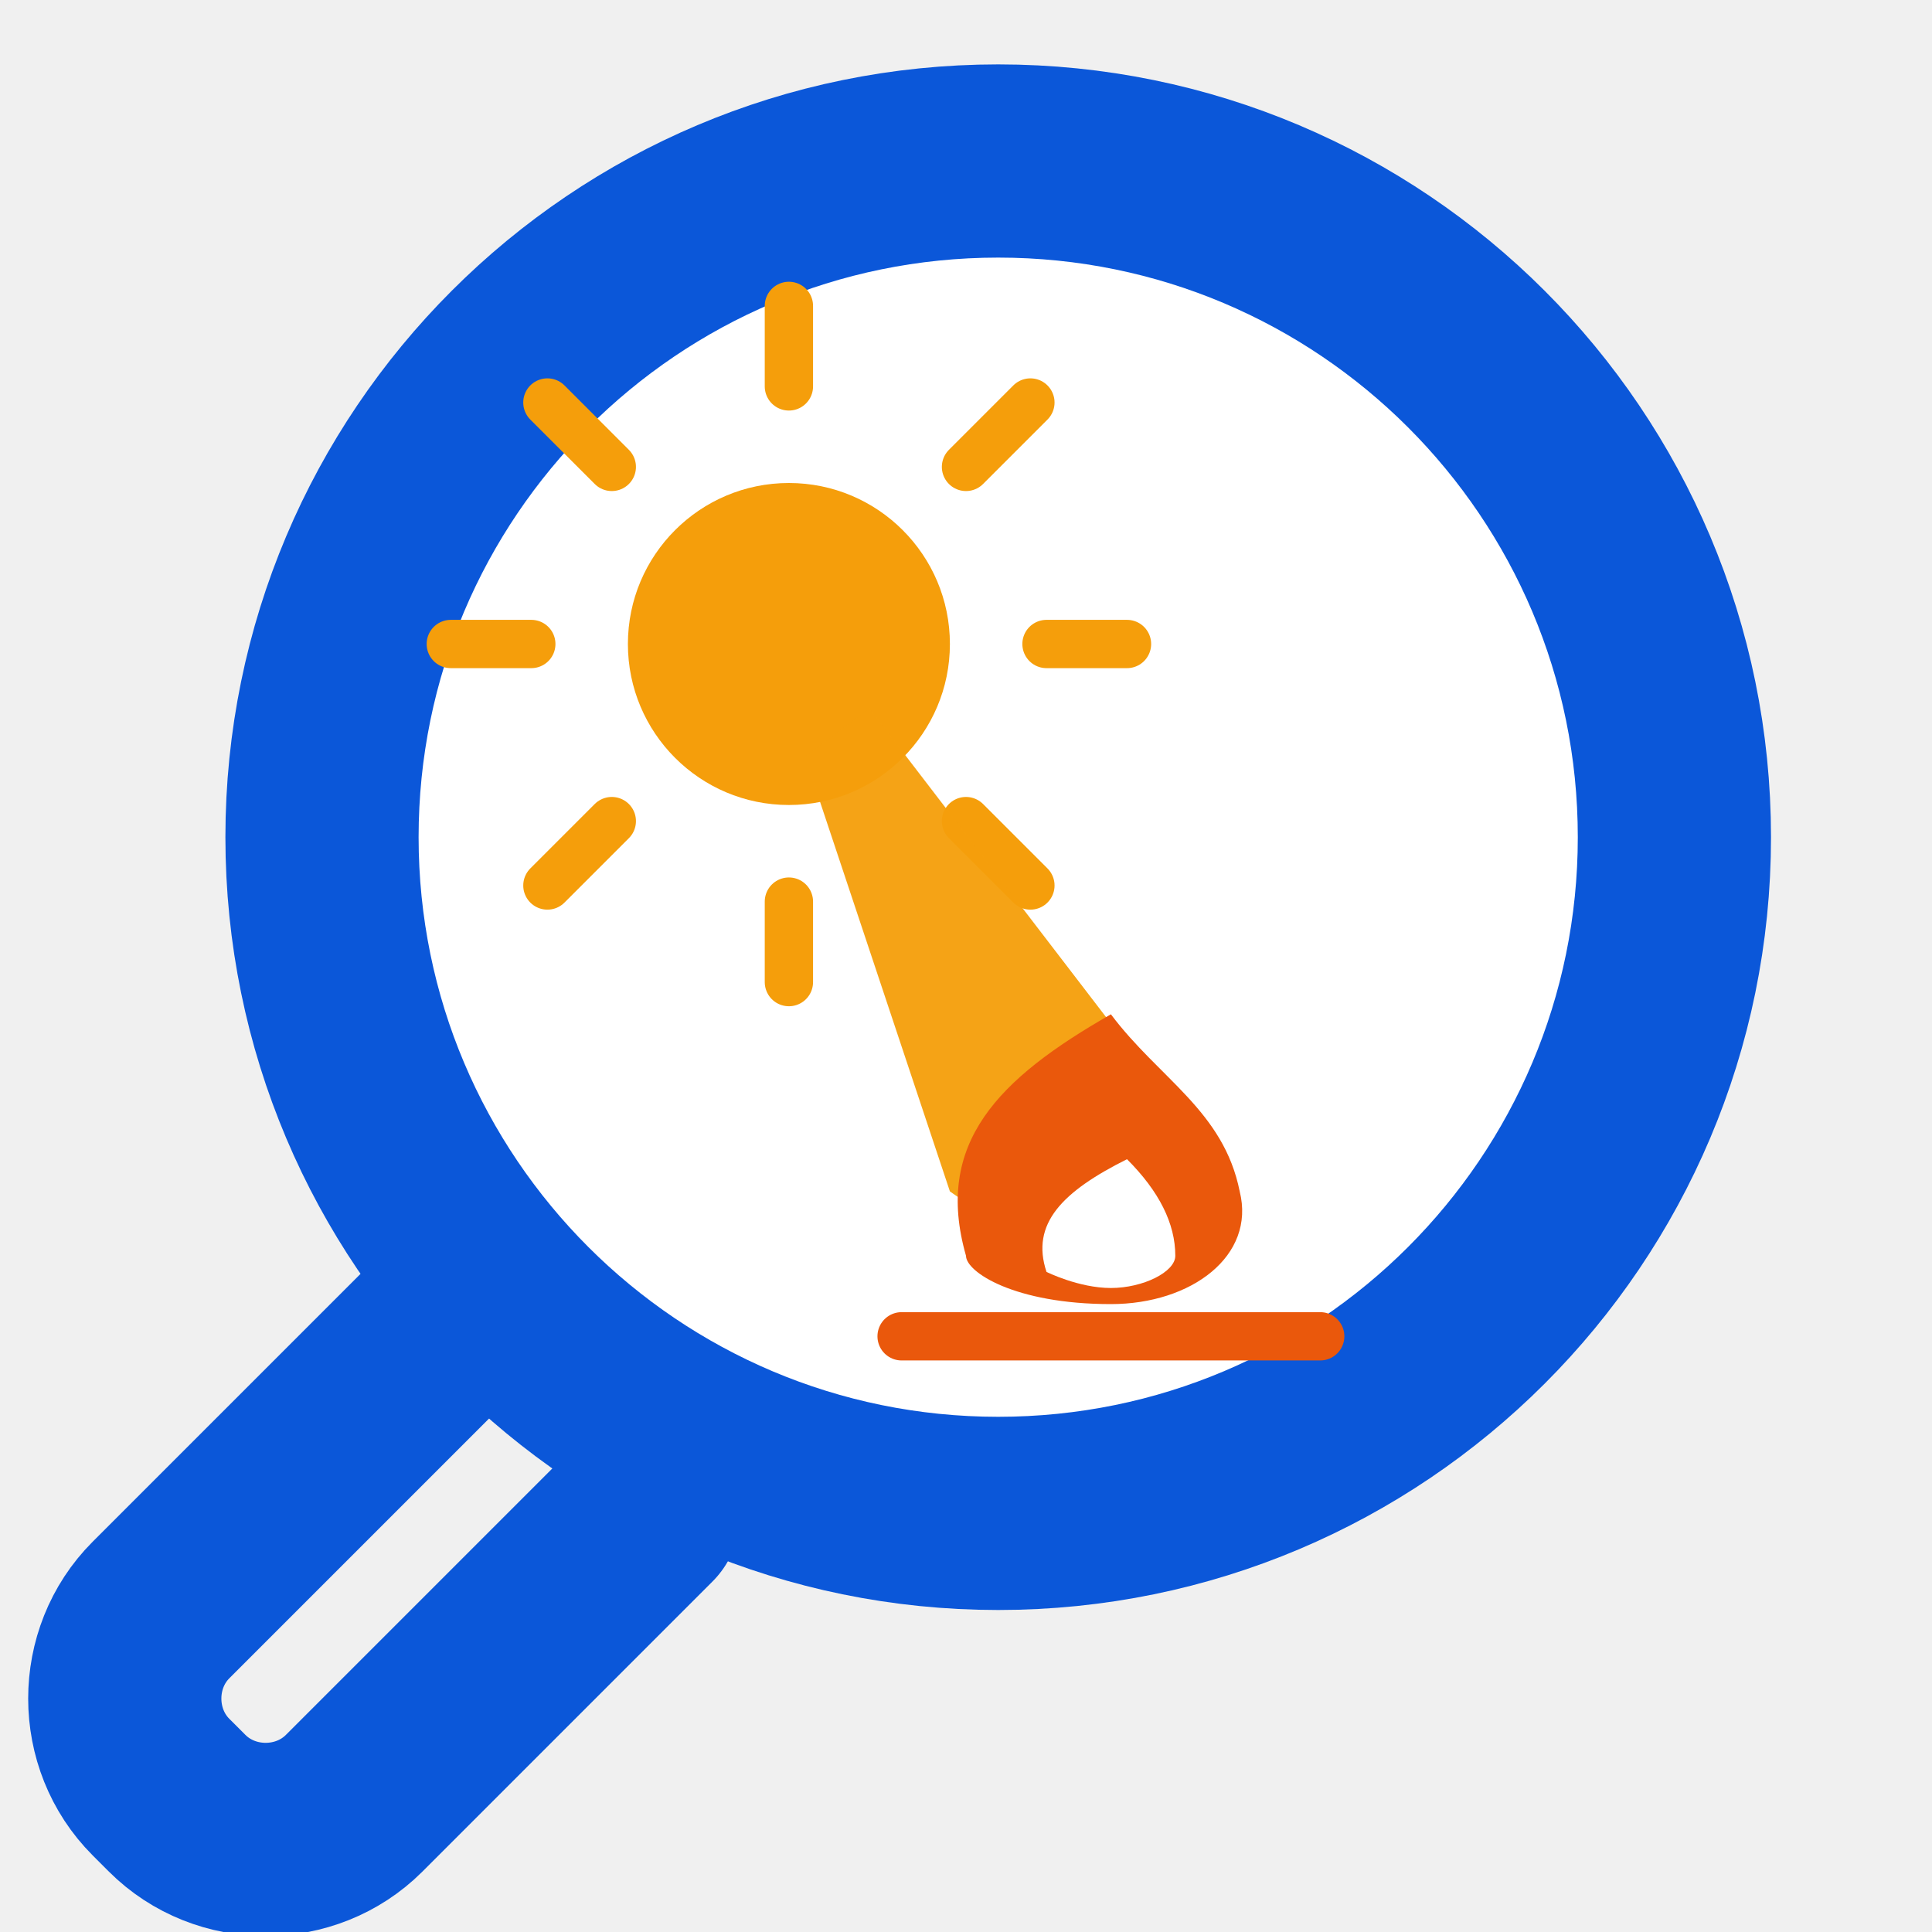
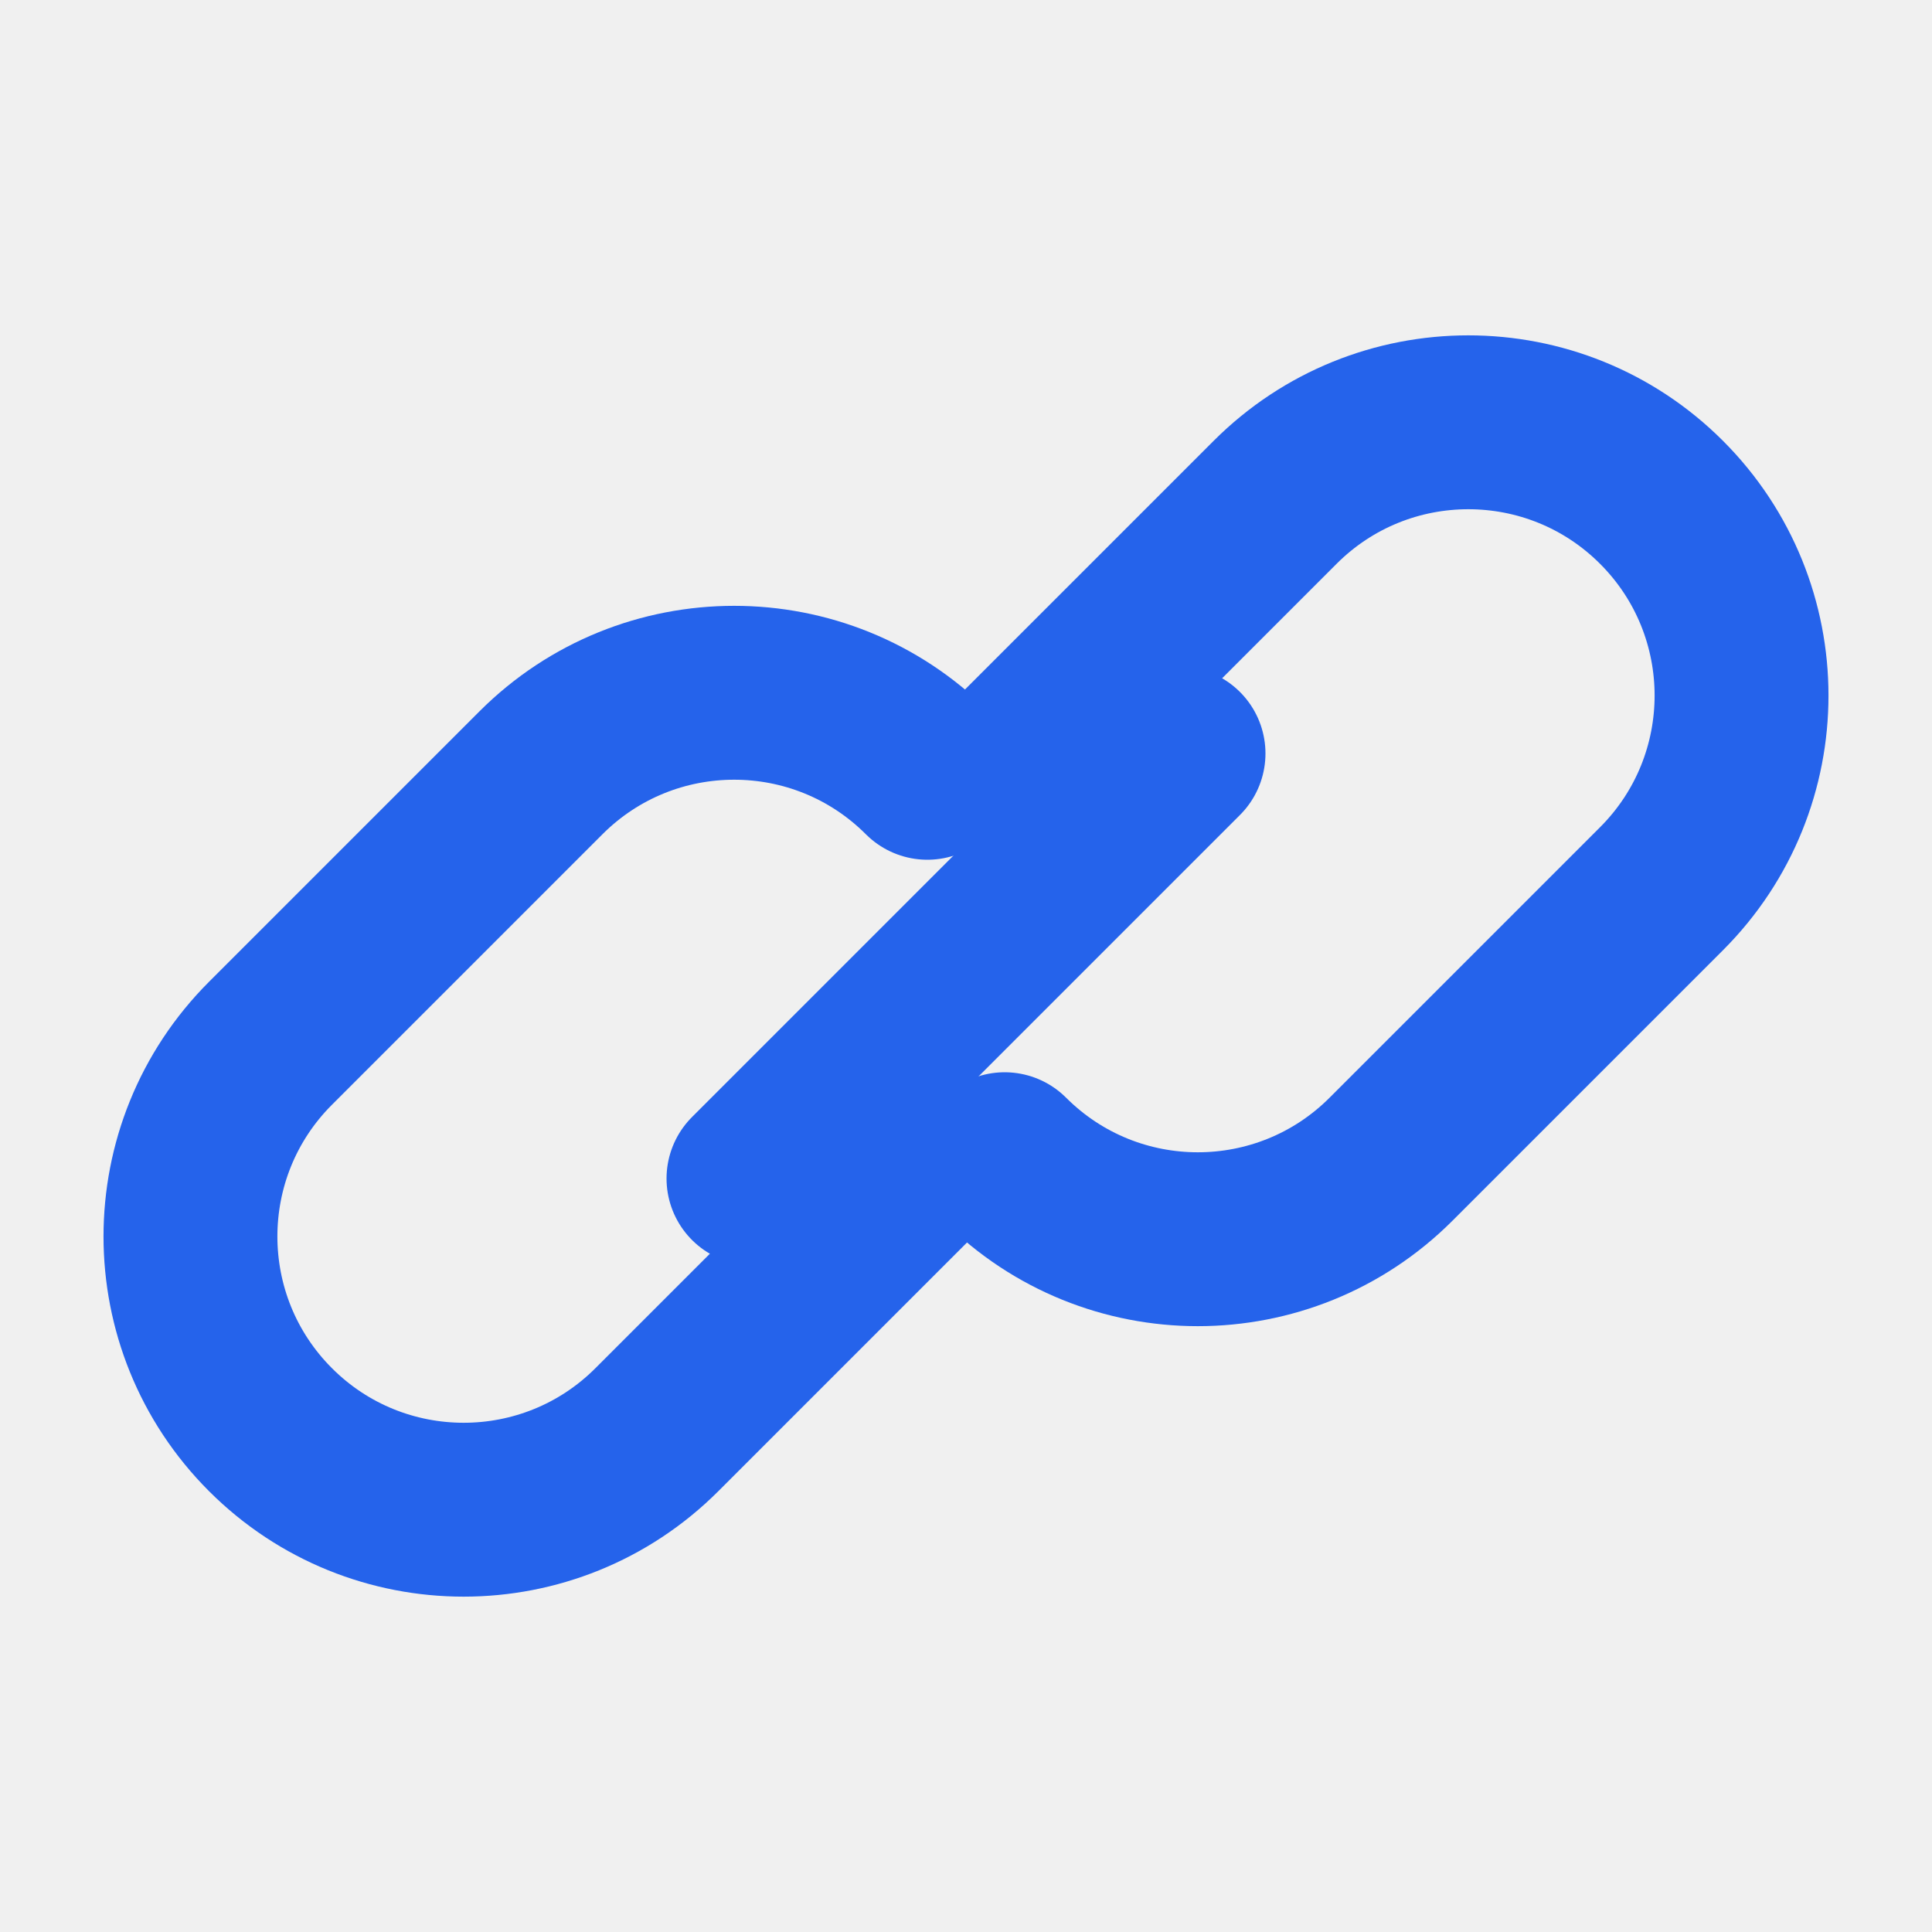
- <svg xmlns="http://www.w3.org/2000/svg" viewBox="0 0 120 120" fill="none">
-   <path d="M28 82L10 100C7 103 7 108 10 111L11 112C14 115 19 115 22 112L40 94" stroke="#0B57D9" stroke-width="12" stroke-linecap="round" stroke-linejoin="round" />
-   <circle cx="62" cy="52" r="42" stroke="#0B57D9" stroke-width="12" fill="#FFFFFF" />
-   <circle cx="49" cy="40" r="10" fill="#F59E0B" />
-   <line x1="49" y1="24" x2="49" y2="19" stroke="#F59E0B" stroke-width="3" stroke-linecap="round" />
-   <line x1="49" y1="56" x2="49" y2="61" stroke="#F59E0B" stroke-width="3" stroke-linecap="round" />
-   <line x1="33" y1="40" x2="28" y2="40" stroke="#F59E0B" stroke-width="3" stroke-linecap="round" />
-   <line x1="65" y1="40" x2="70" y2="40" stroke="#F59E0B" stroke-width="3" stroke-linecap="round" />
-   <line x1="38" y1="29" x2="34" y2="25" stroke="#F59E0B" stroke-width="3" stroke-linecap="round" />
-   <line x1="60" y1="51" x2="64" y2="55" stroke="#F59E0B" stroke-width="3" stroke-linecap="round" />
-   <line x1="38" y1="51" x2="34" y2="55" stroke="#F59E0B" stroke-width="3" stroke-linecap="round" />
-   <line x1="60" y1="29" x2="64" y2="25" stroke="#F59E0B" stroke-width="3" stroke-linecap="round" />
-   <path d="M54 44L77 74C73 77 66 79 59 74L50 47Z" fill="#F59E0B" opacity="0.95" />
-   <path d="M60 78C58 71 62 67 69 63C72 67 76 69 77 74C78 78 74 81 69 81C63 81 60 79 60 78Z" fill="#EA580C" />
-   <path d="M65 79C64 76 66 74 70 72C72 74 73 76 73 78C73 79 71 80 69 80C67 80 65 79 65 79Z" fill="#FFFFFF" />
-   <line x1="56" y1="83" x2="82" y2="83" stroke="#EA580C" stroke-width="3" stroke-linecap="round" />
+ <svg xmlns="http://www.w3.org/2000/svg" viewBox="0 0 100 100" fill="none">
+   <path d="M52 40L66 26C71.523 20.477 80.477 20.477 86 26C91.523 31.523 91.523 40.477 86 46L72 60C66.477 65.523 57.523 65.523 52 60" stroke="#2563EB" stroke-width="9" stroke-linecap="round" stroke-linejoin="round" />
+   <path d="M48 60L34 74C28.477 79.523 19.523 79.523 14 74C8.477 68.477 8.477 59.523 14 54L28 40C33.523 34.477 42.477 34.477 48 40" stroke="#2563EB" stroke-width="9" stroke-linecap="round" stroke-linejoin="round" />
+   <line x1="39" y1="61" x2="61" y2="39" stroke="#2563EB" stroke-width="9" stroke-linecap="round" />
</svg>
